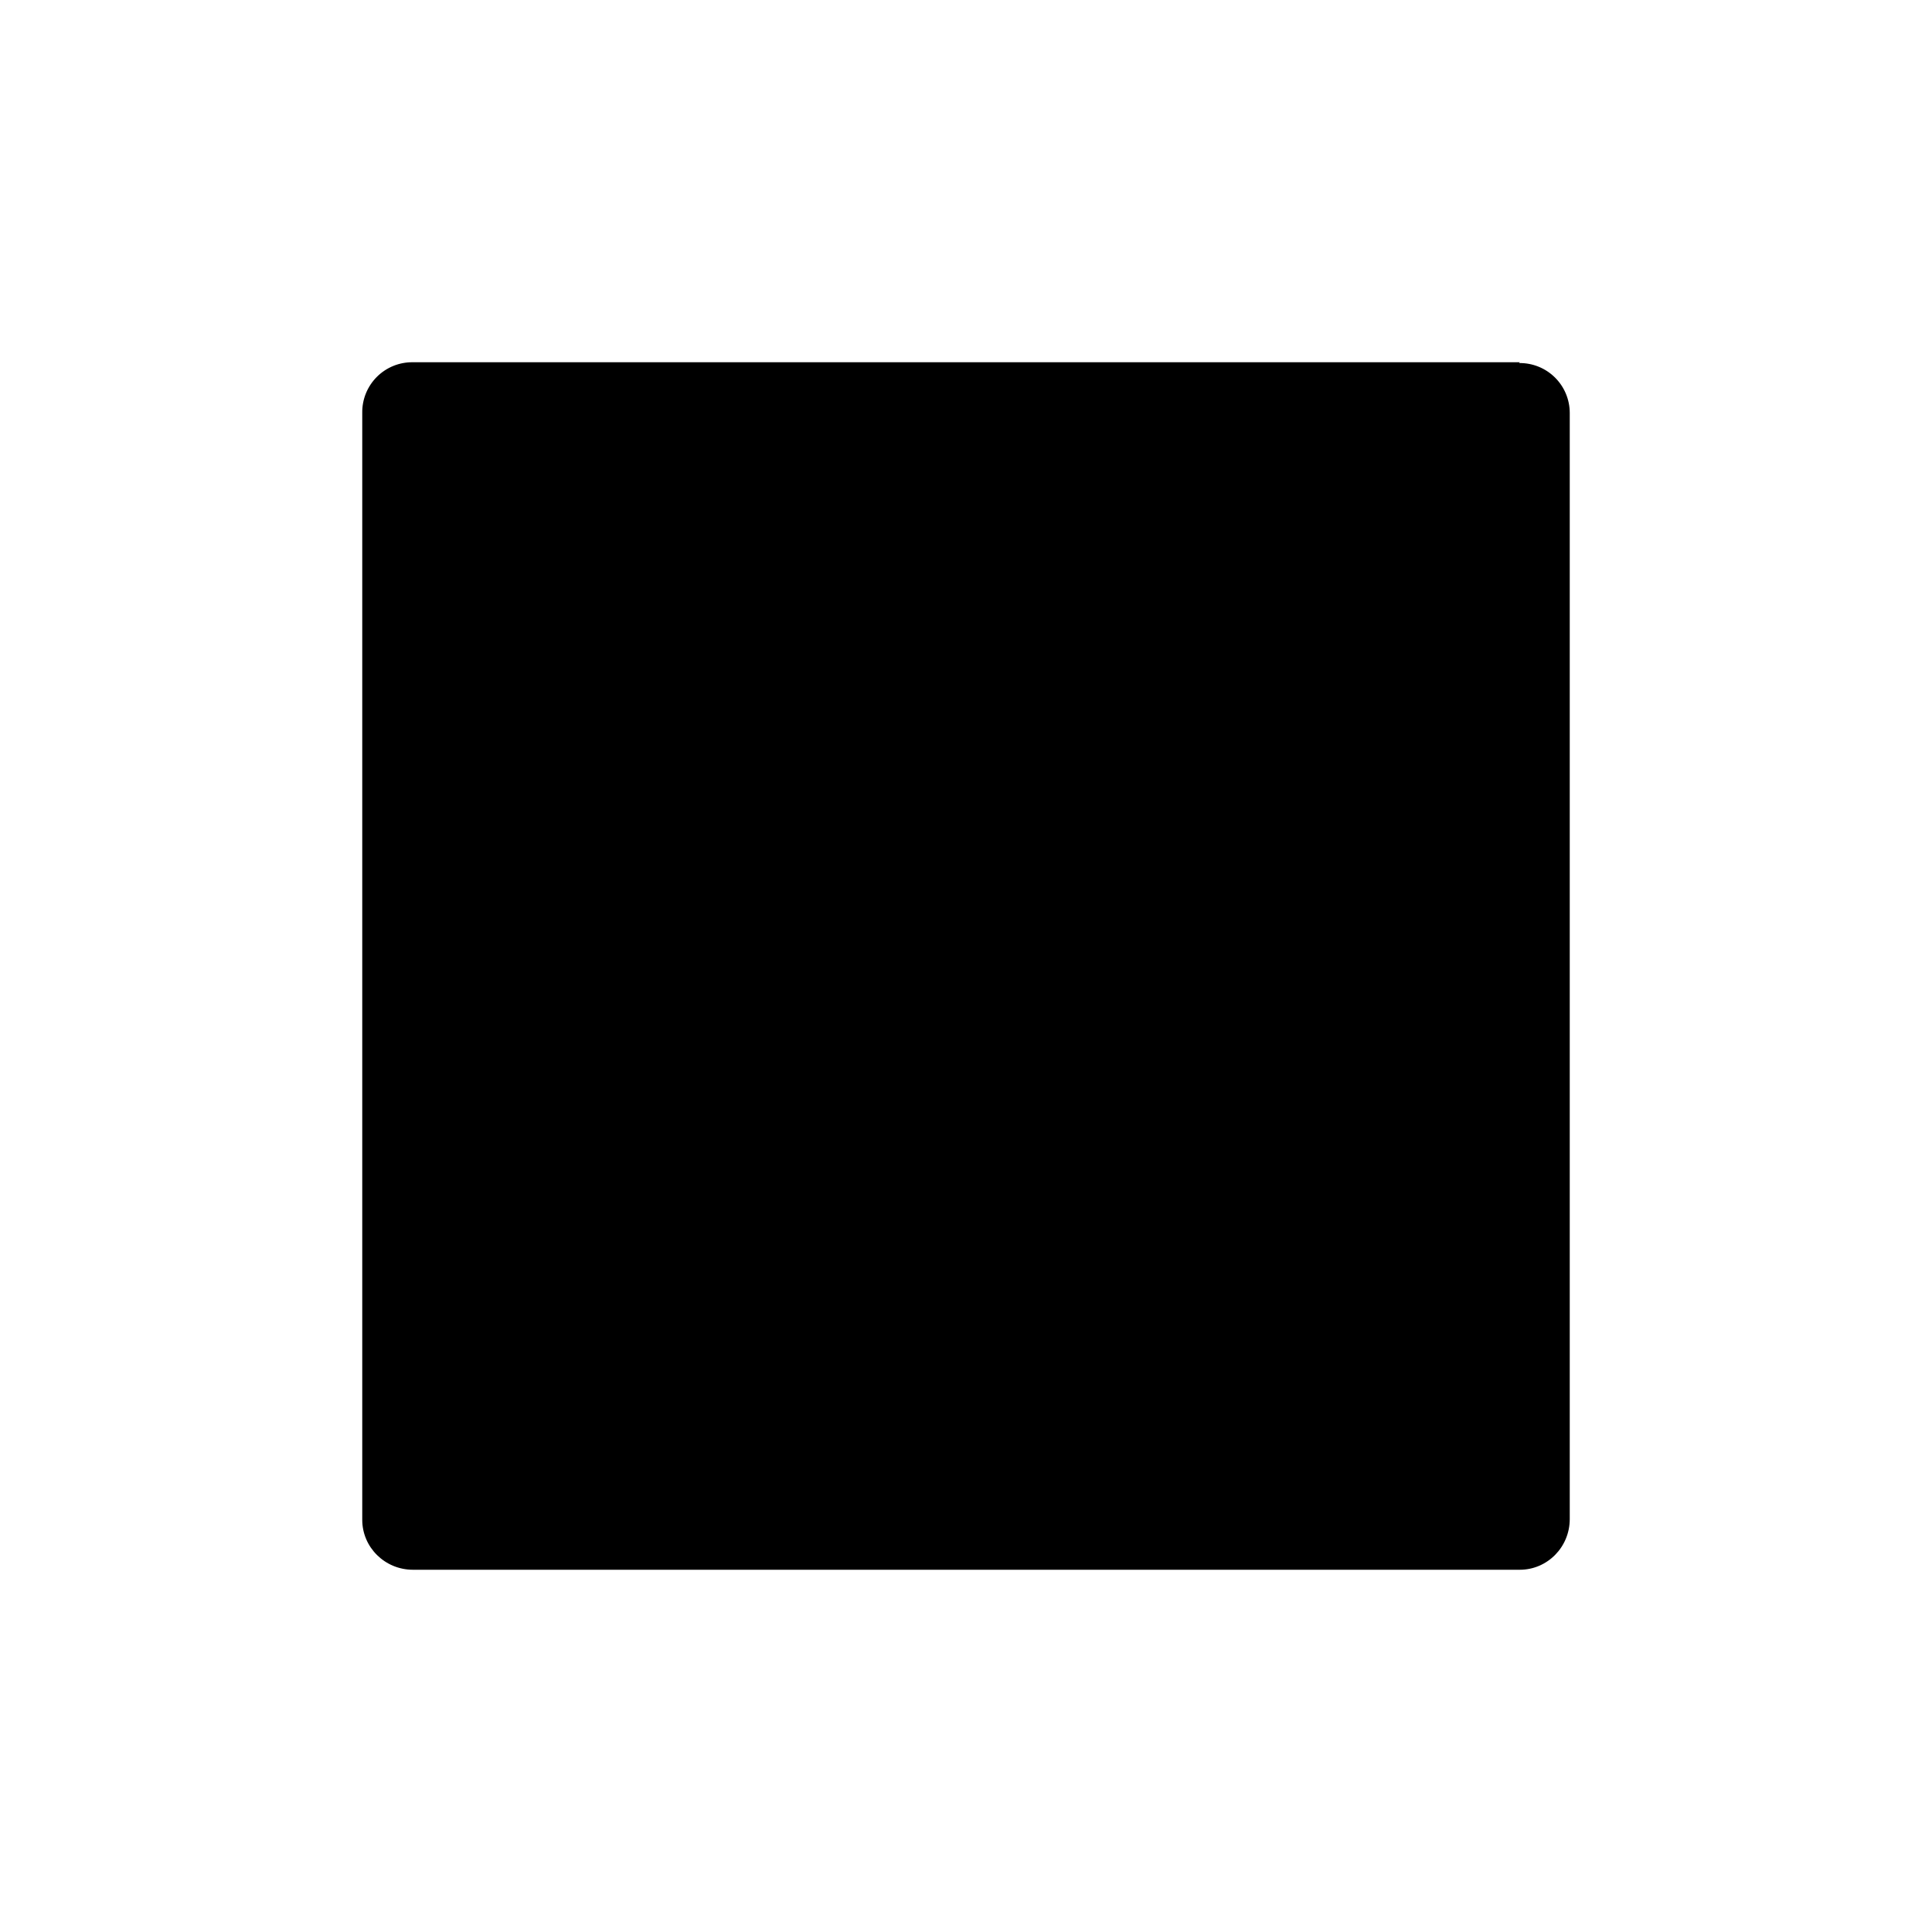
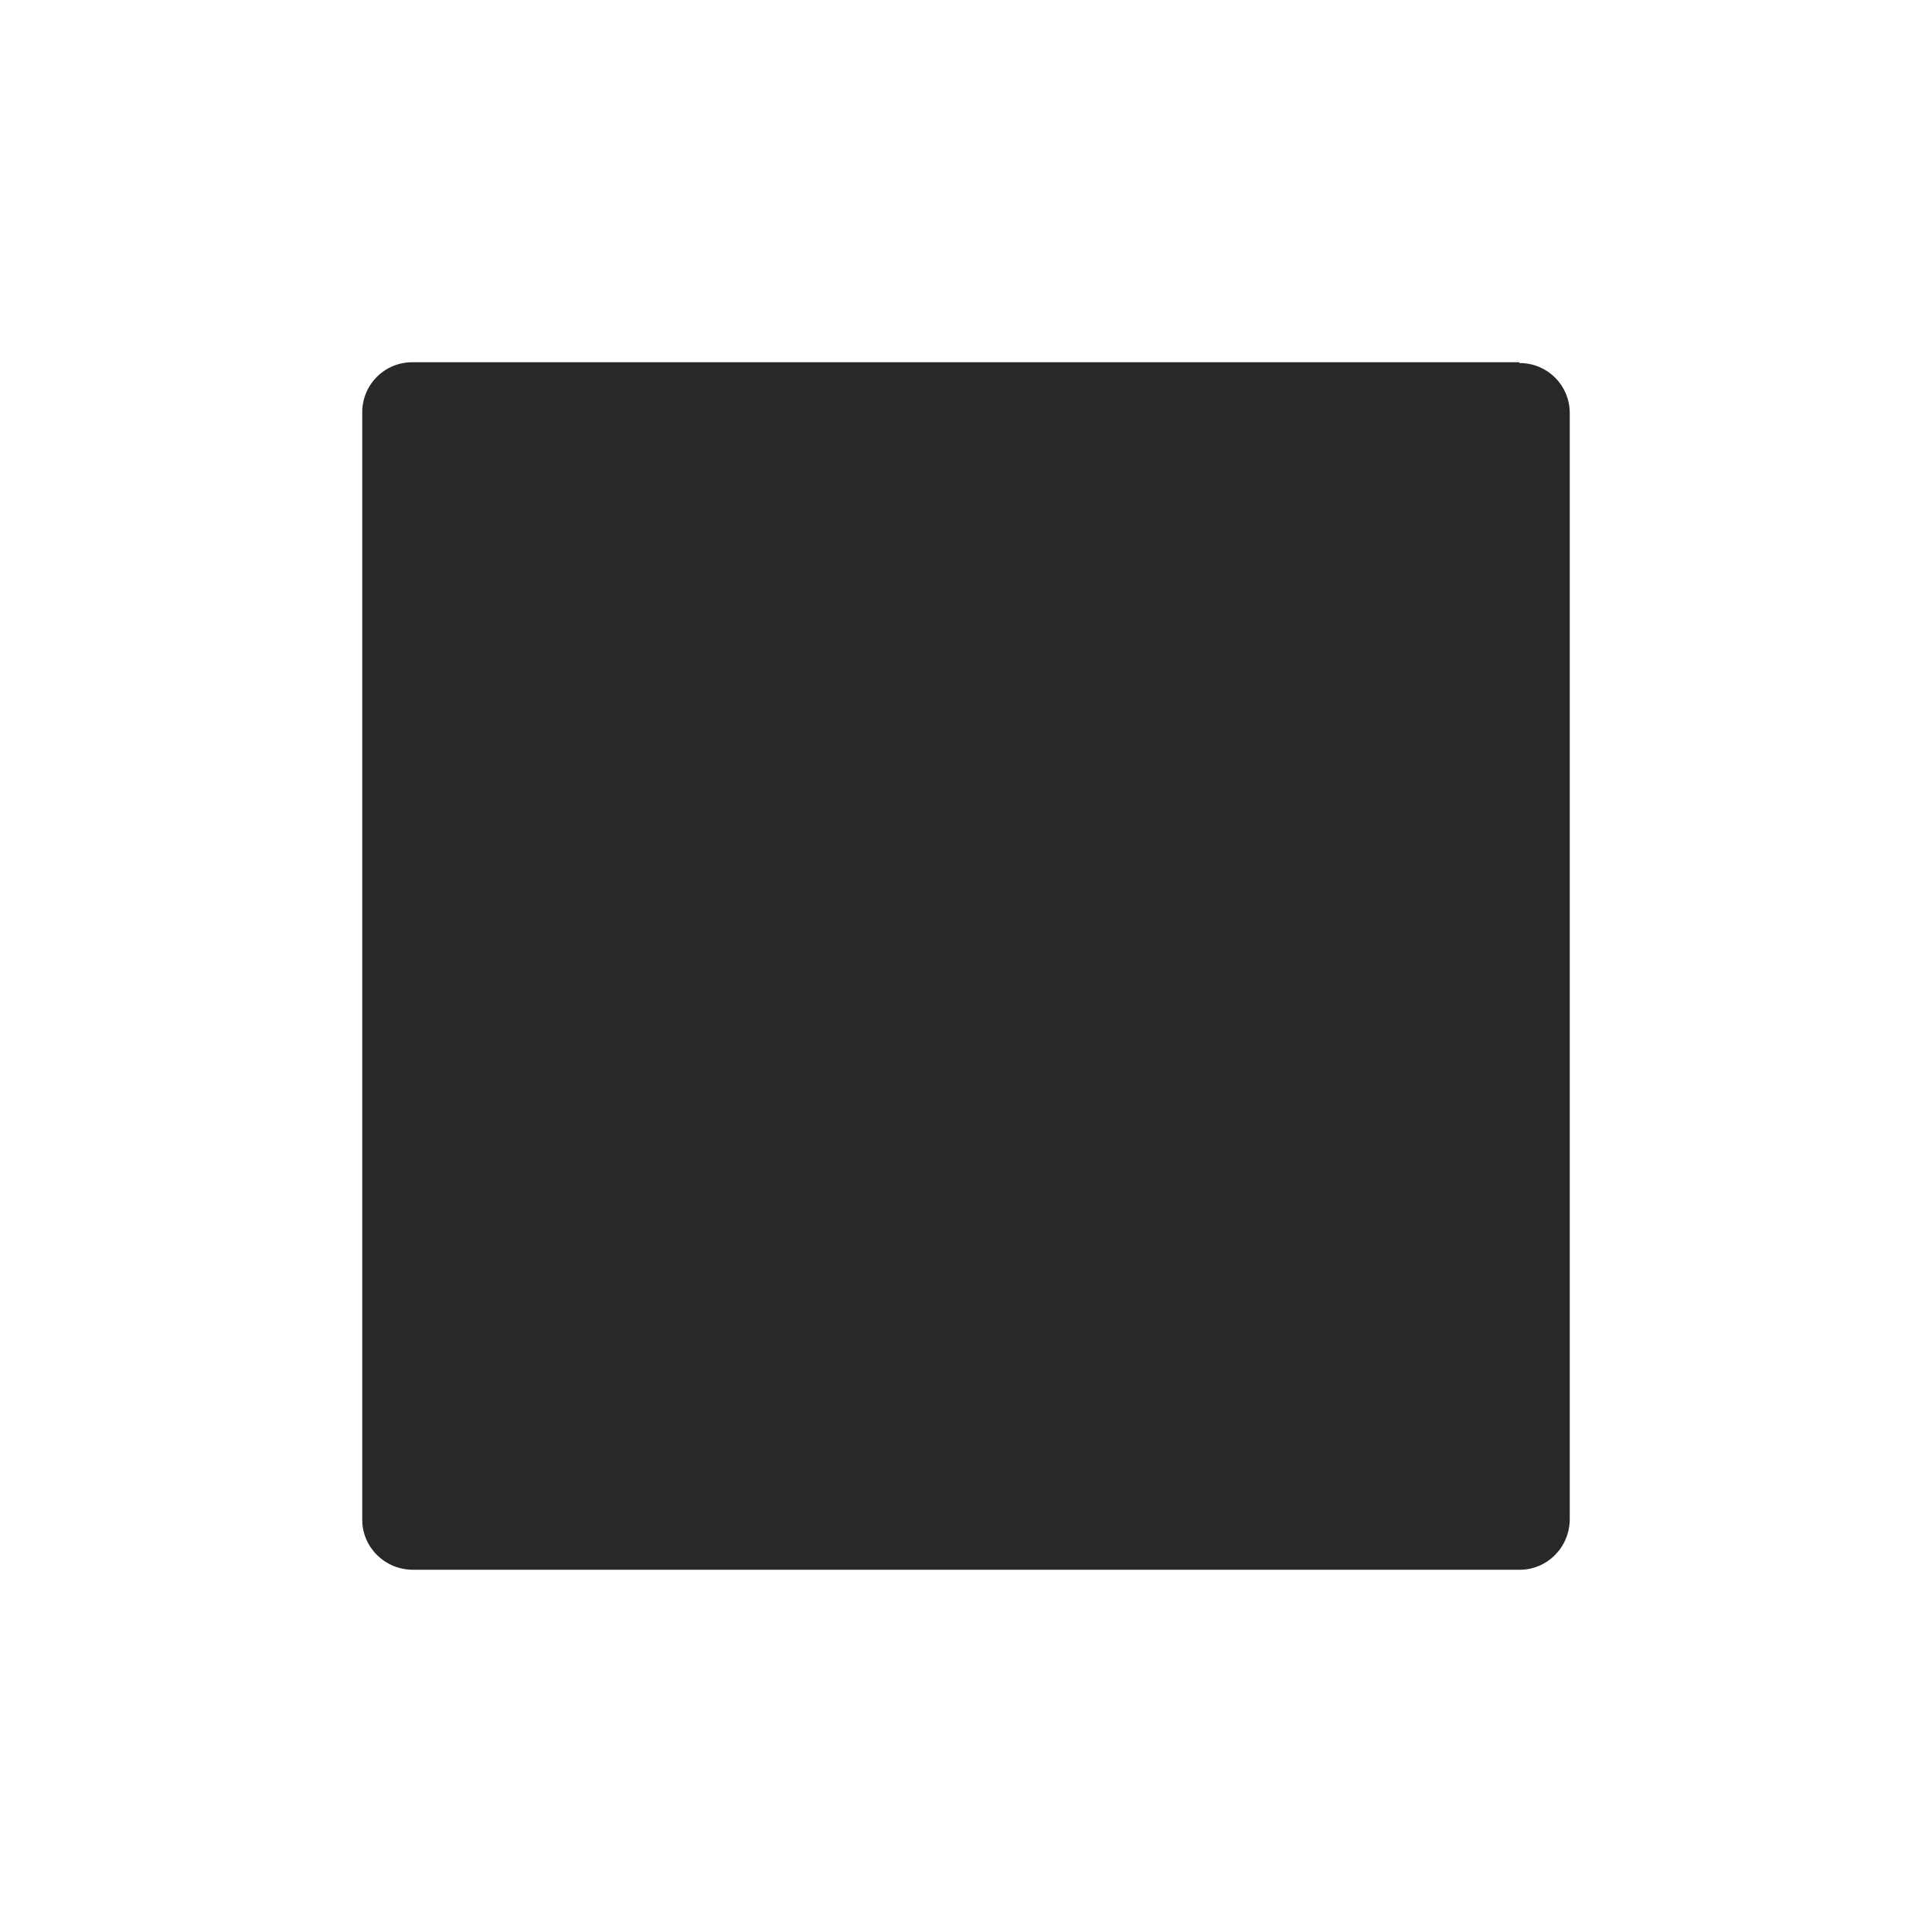
<svg xmlns="http://www.w3.org/2000/svg" width="24" height="24" viewBox="0 0 24 24">
-   <path d="M18.88 4.5H5.13a.62.62 0 00-.63.63v13.75c0 .34.28.62.63.62h13.75c.34 0 .62-.28.62-.63V5.13a.62.62 0 00-.63-.62z" fill="currentColor" fill-rule="evenodd" />
+   <path d="M18.88 4.5H5.13a.62.62 0 00-.63.63v13.75c0 .34.28.62.63.62h13.75c.34 0 .62-.28.62-.63V5.13a.62.62 0 00-.63-.62z" fill="currentColor" fill-rule="evenodd" fill-opacity=".84" />
</svg>
